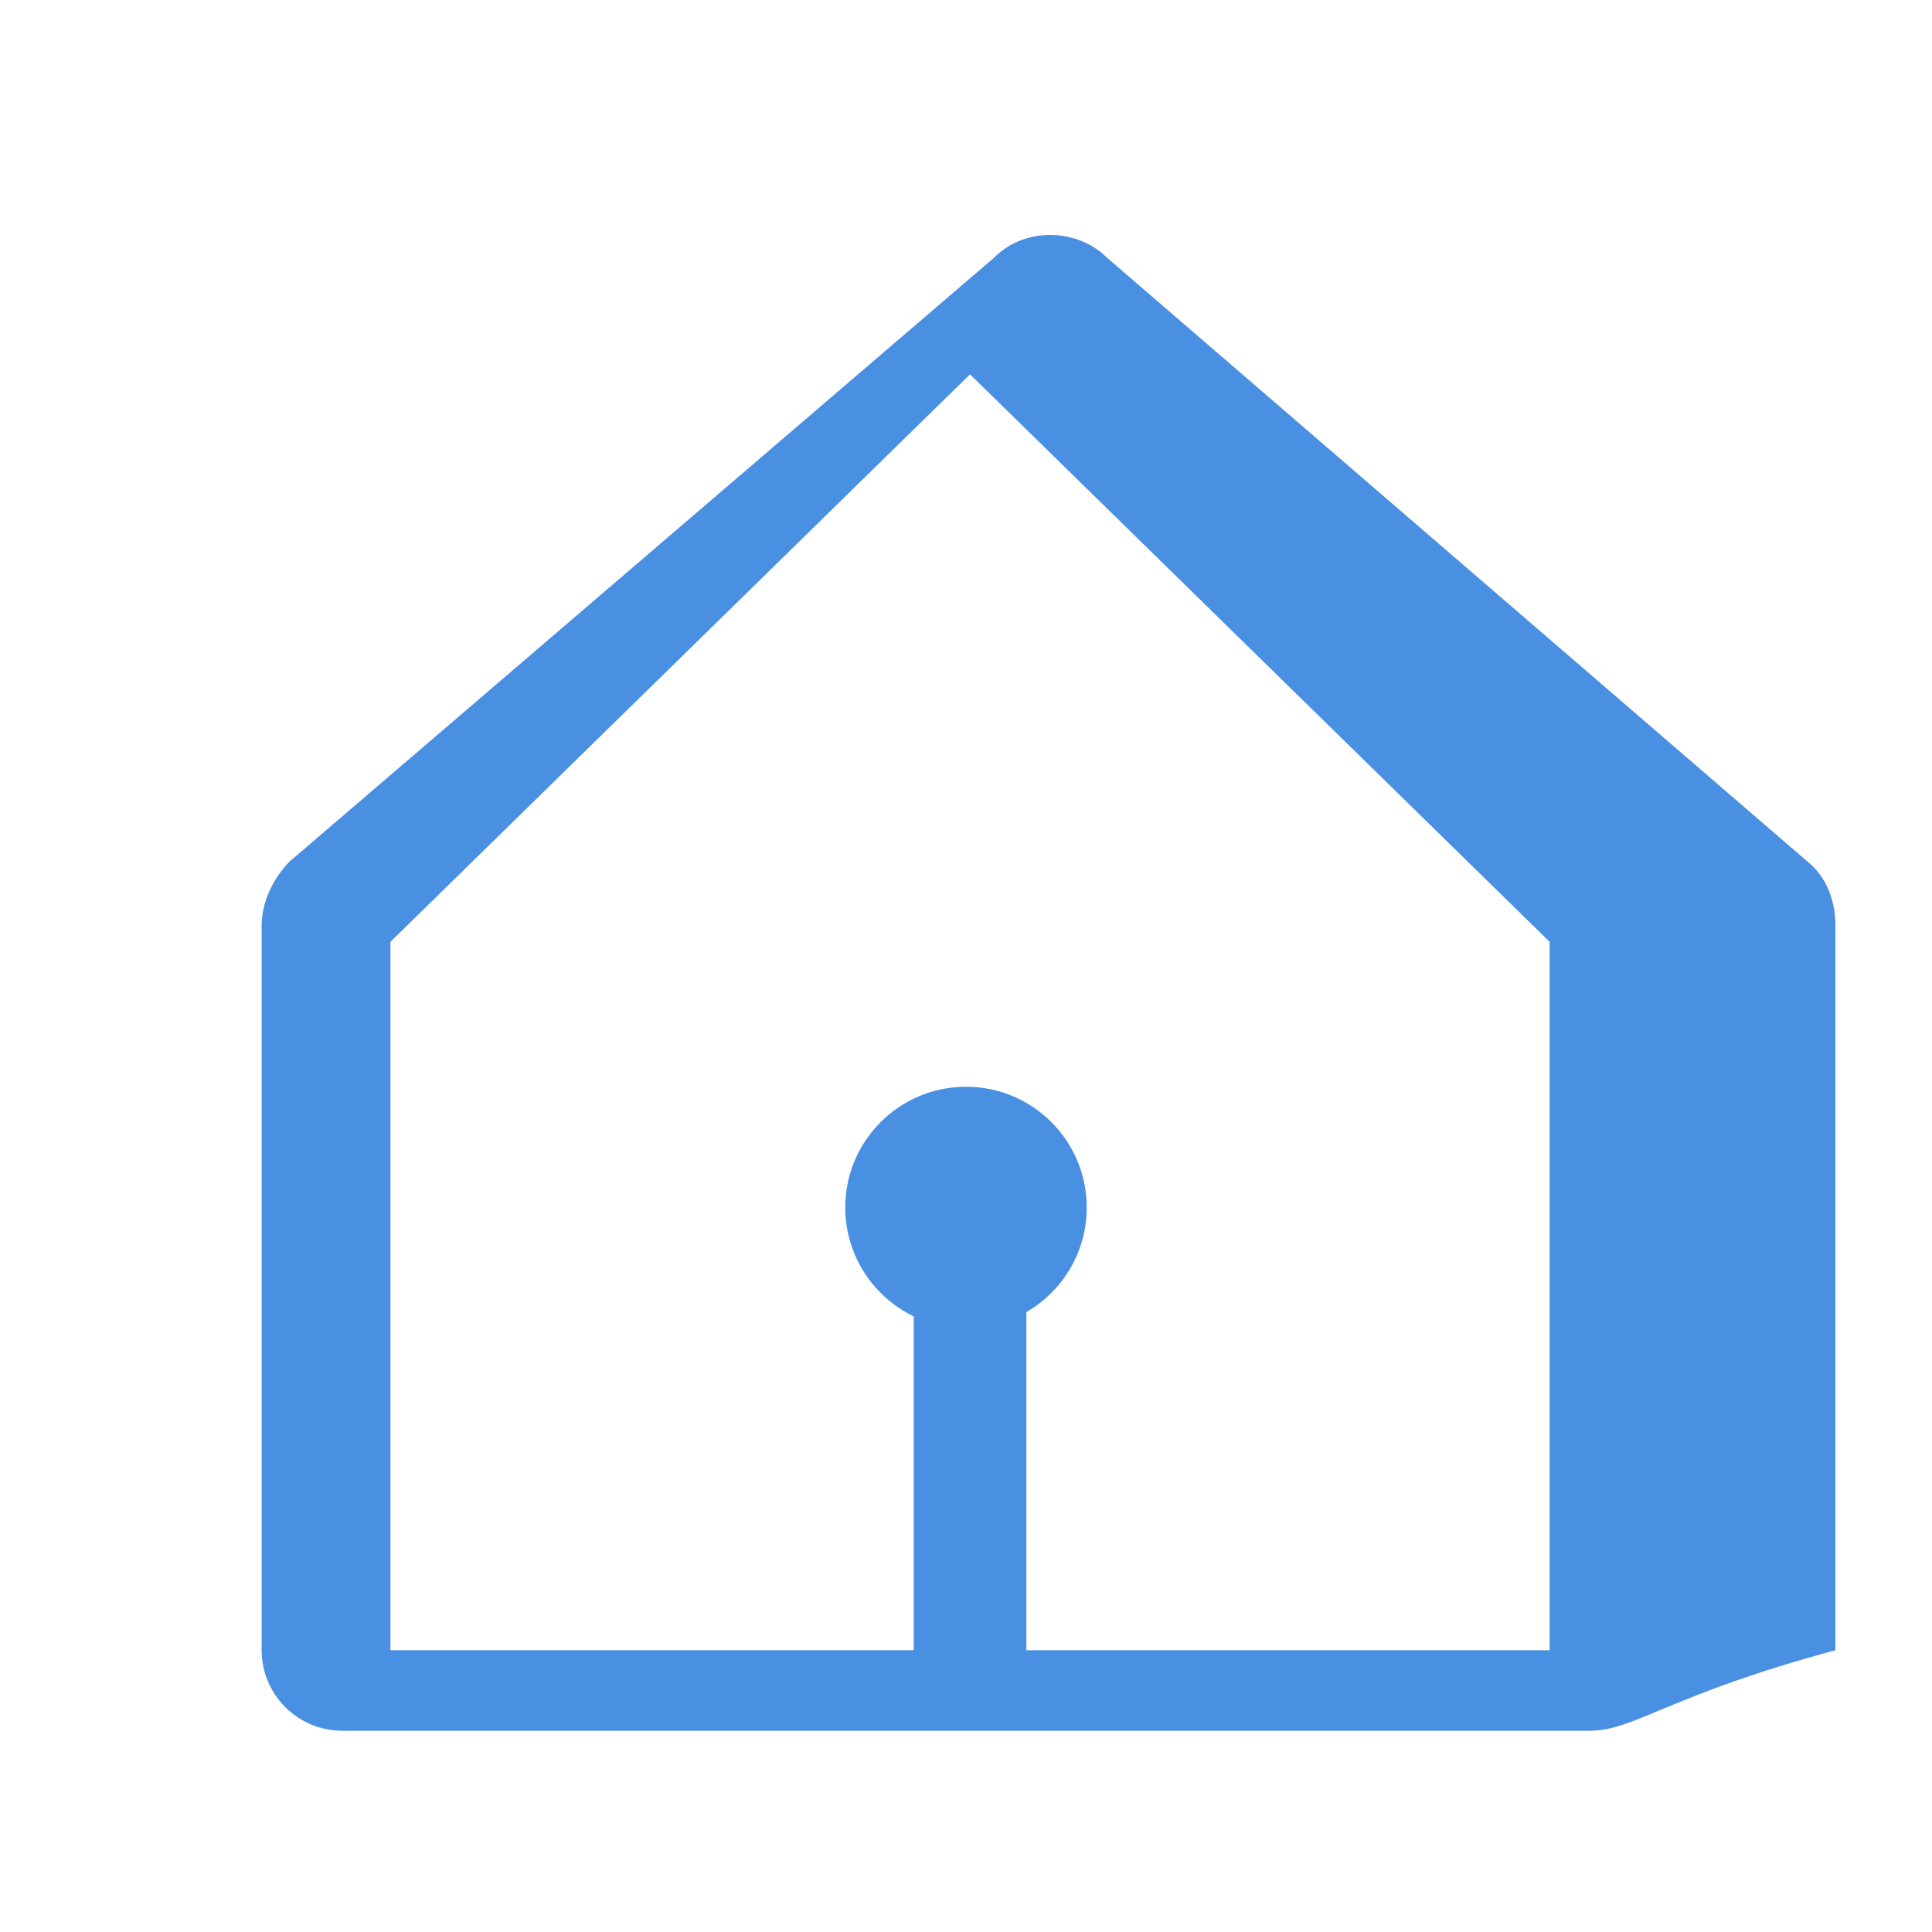
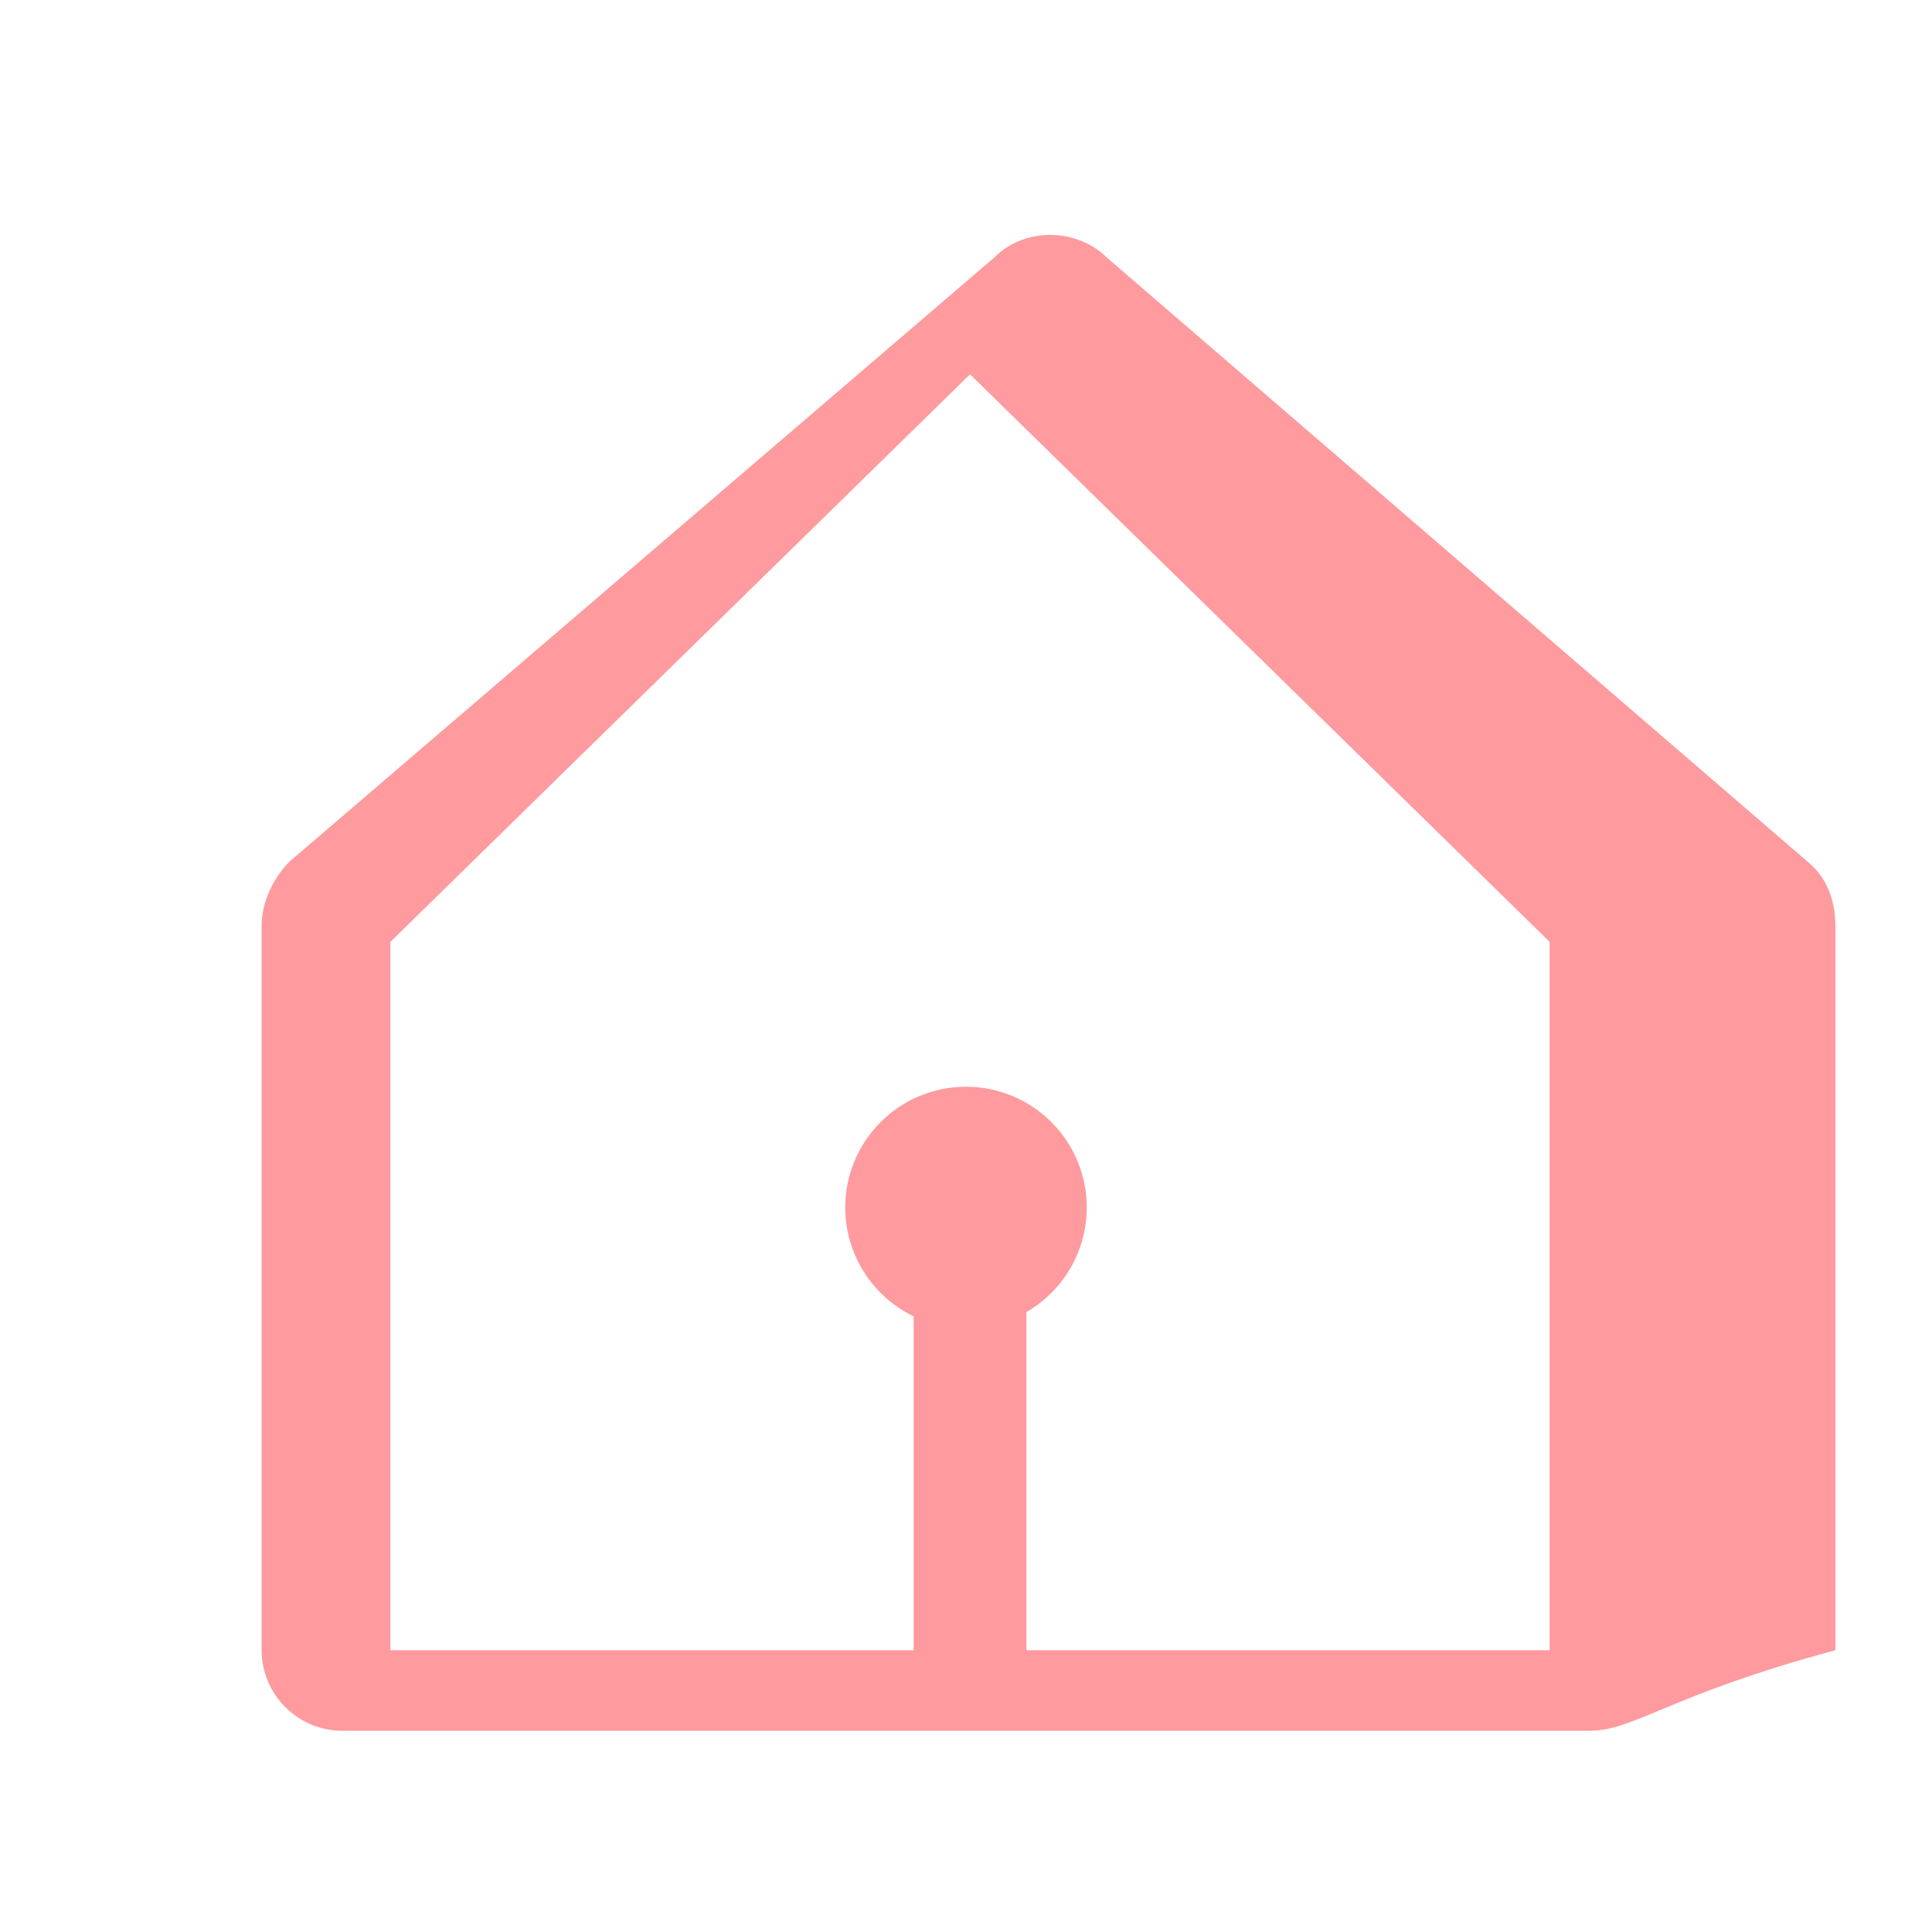
<svg xmlns="http://www.w3.org/2000/svg" viewBox="0 0 48 48" width="48" height="48">
-   <path fill="#4A90E2" d="M39.5,43h-31c-1.1,0-2-0.9-2-2V23c0-0.6,0.3-1.2,0.7-1.6L24.7,6.4c0.8-0.8,2.1-0.7,2.8,0l17.4,15c0.5,0.4,0.7,1,0.7,1.6v18C41.5,42.1,40.6,43,39.5,43z M25.5,41h13V23.4L24.1,9.3L9.7,23.4V41h13v-9h2.8V41z" />
-   <circle cx="24" cy="30" r="3" fill="#4A90E2" />
+   <path fill="#FF9A9E" d="M39.5,43h-31c-1.1,0-2-0.9-2-2V23c0-0.6,0.3-1.2,0.7-1.6L24.7,6.4c0.8-0.8,2.1-0.7,2.8,0l17.4,15c0.5,0.4,0.7,1,0.7,1.6v18C41.5,42.1,40.6,43,39.5,43z M25.5,41h13V23.4L24.1,9.3L9.7,23.4V41h13v-9h2.8V41z" />
+   <circle cx="24" cy="30" r="3" fill="#FF9A9E" />
</svg>
